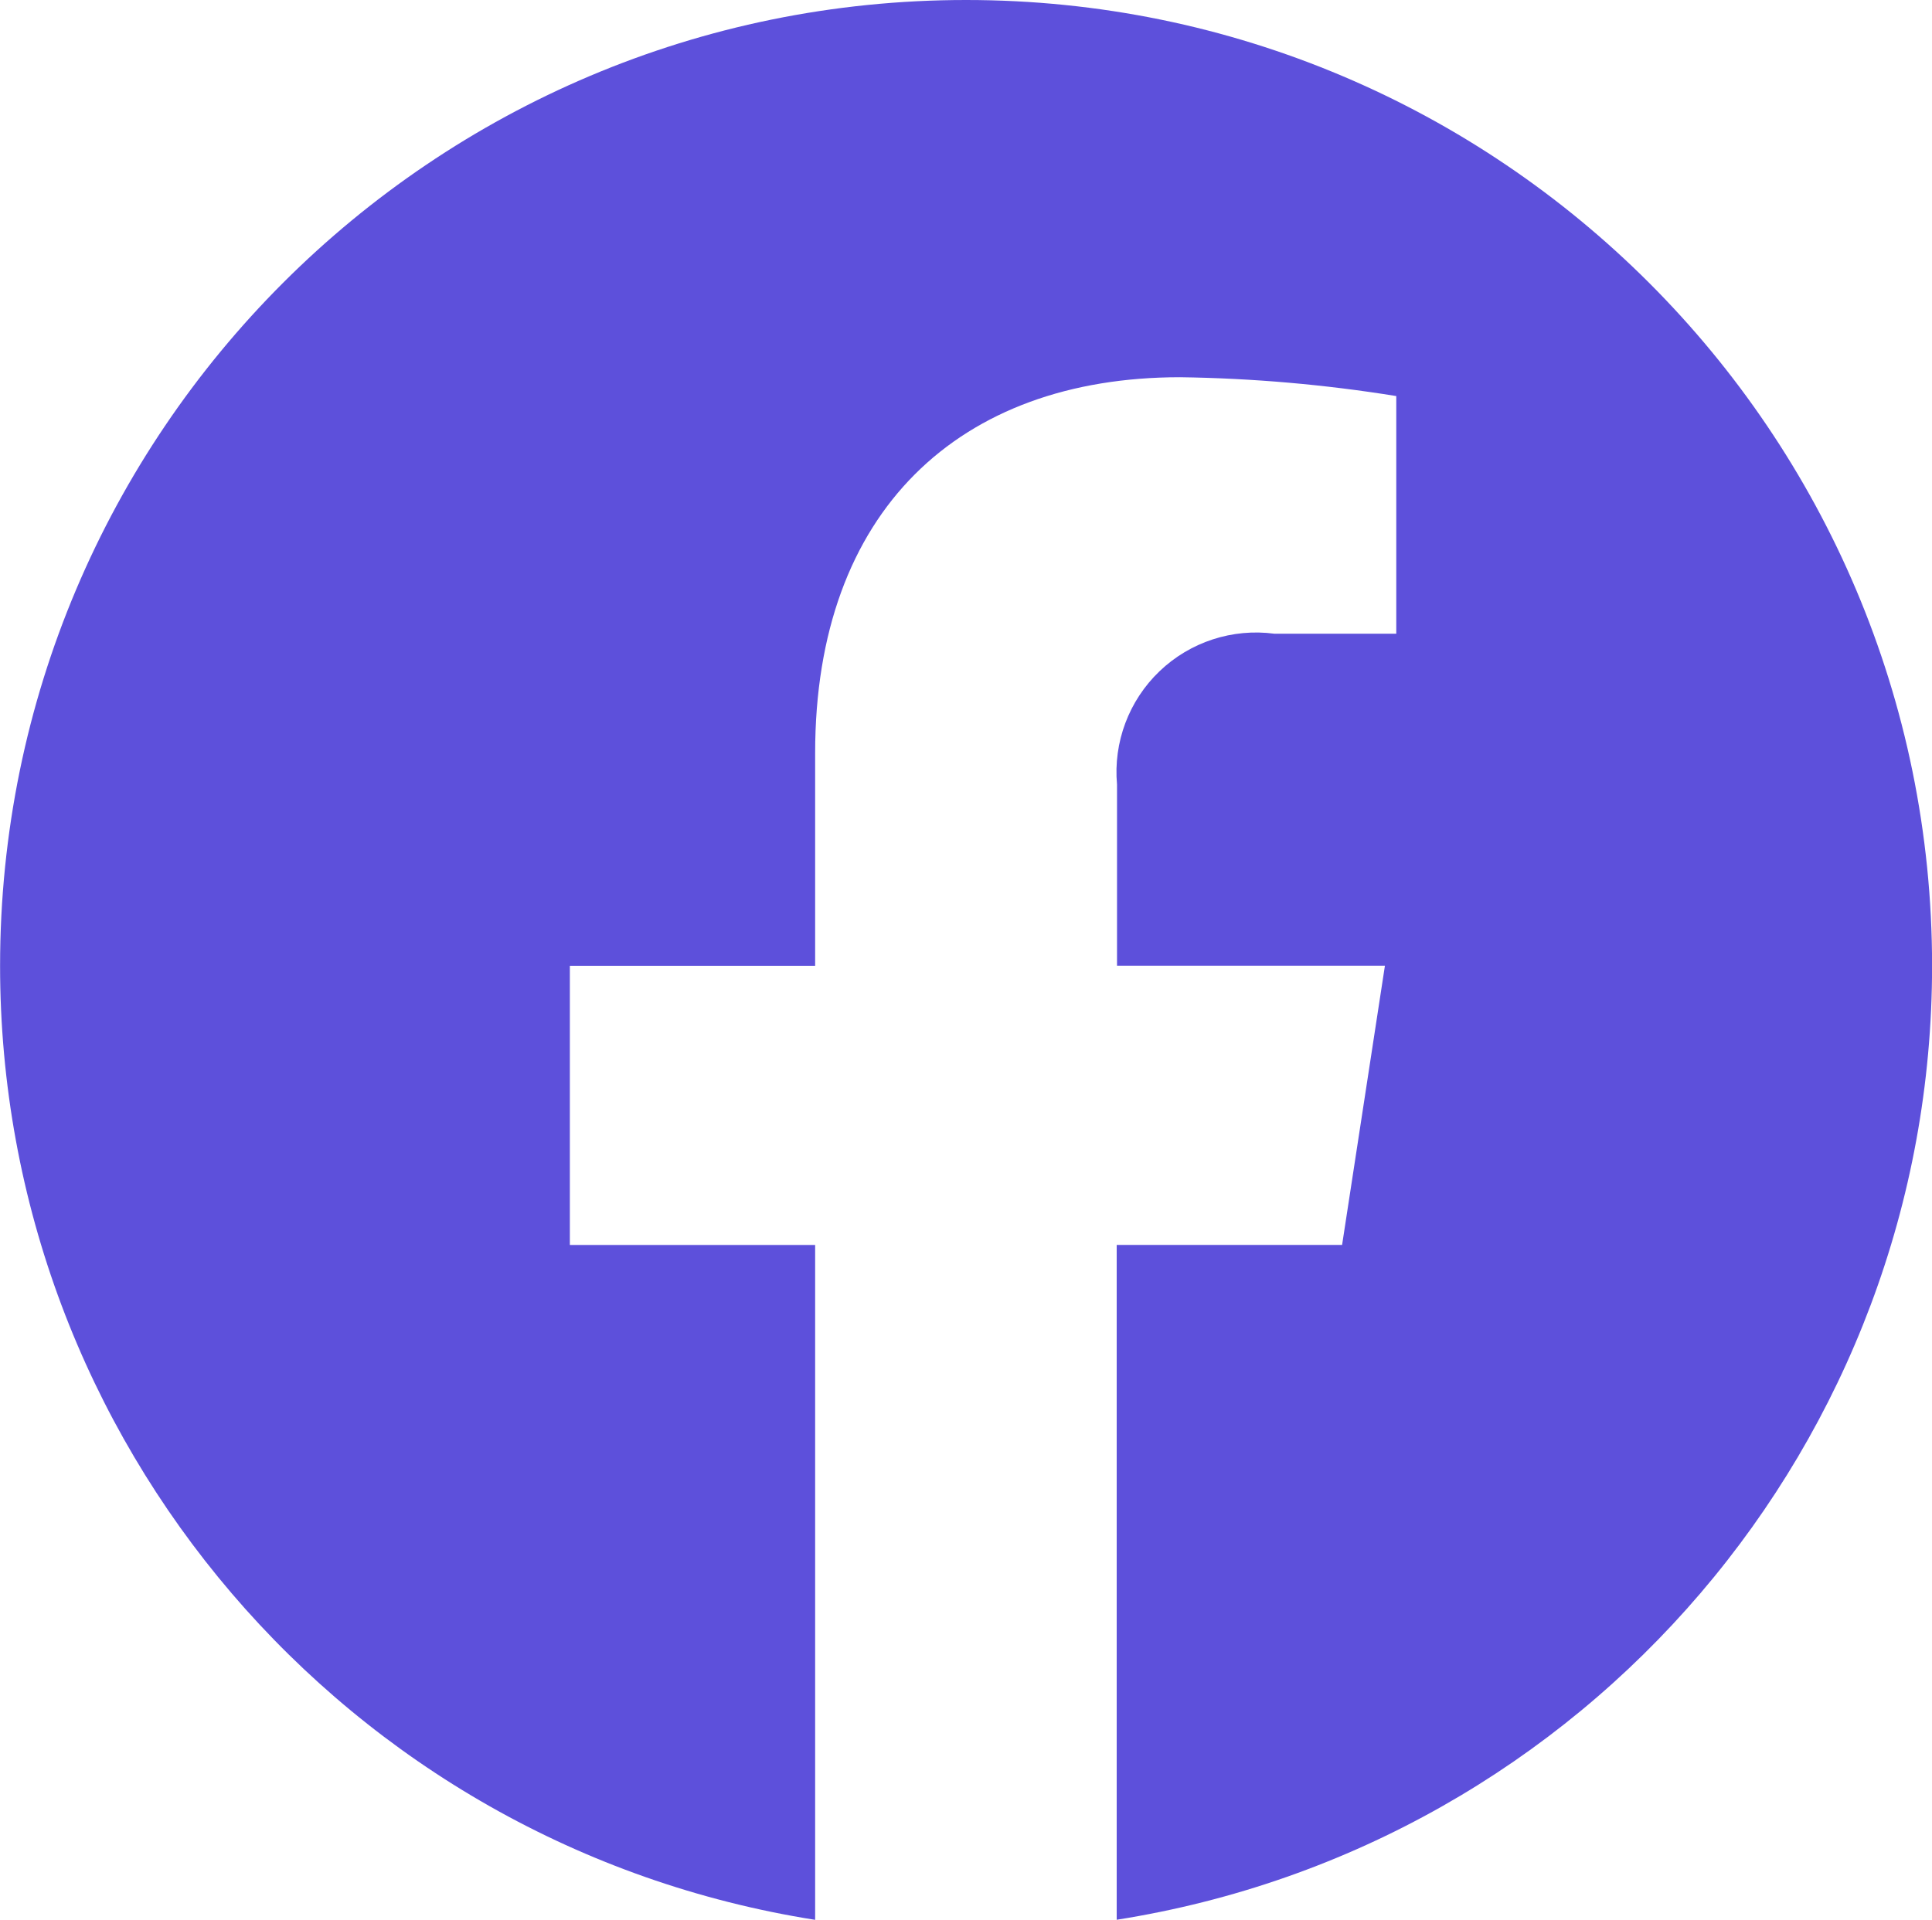
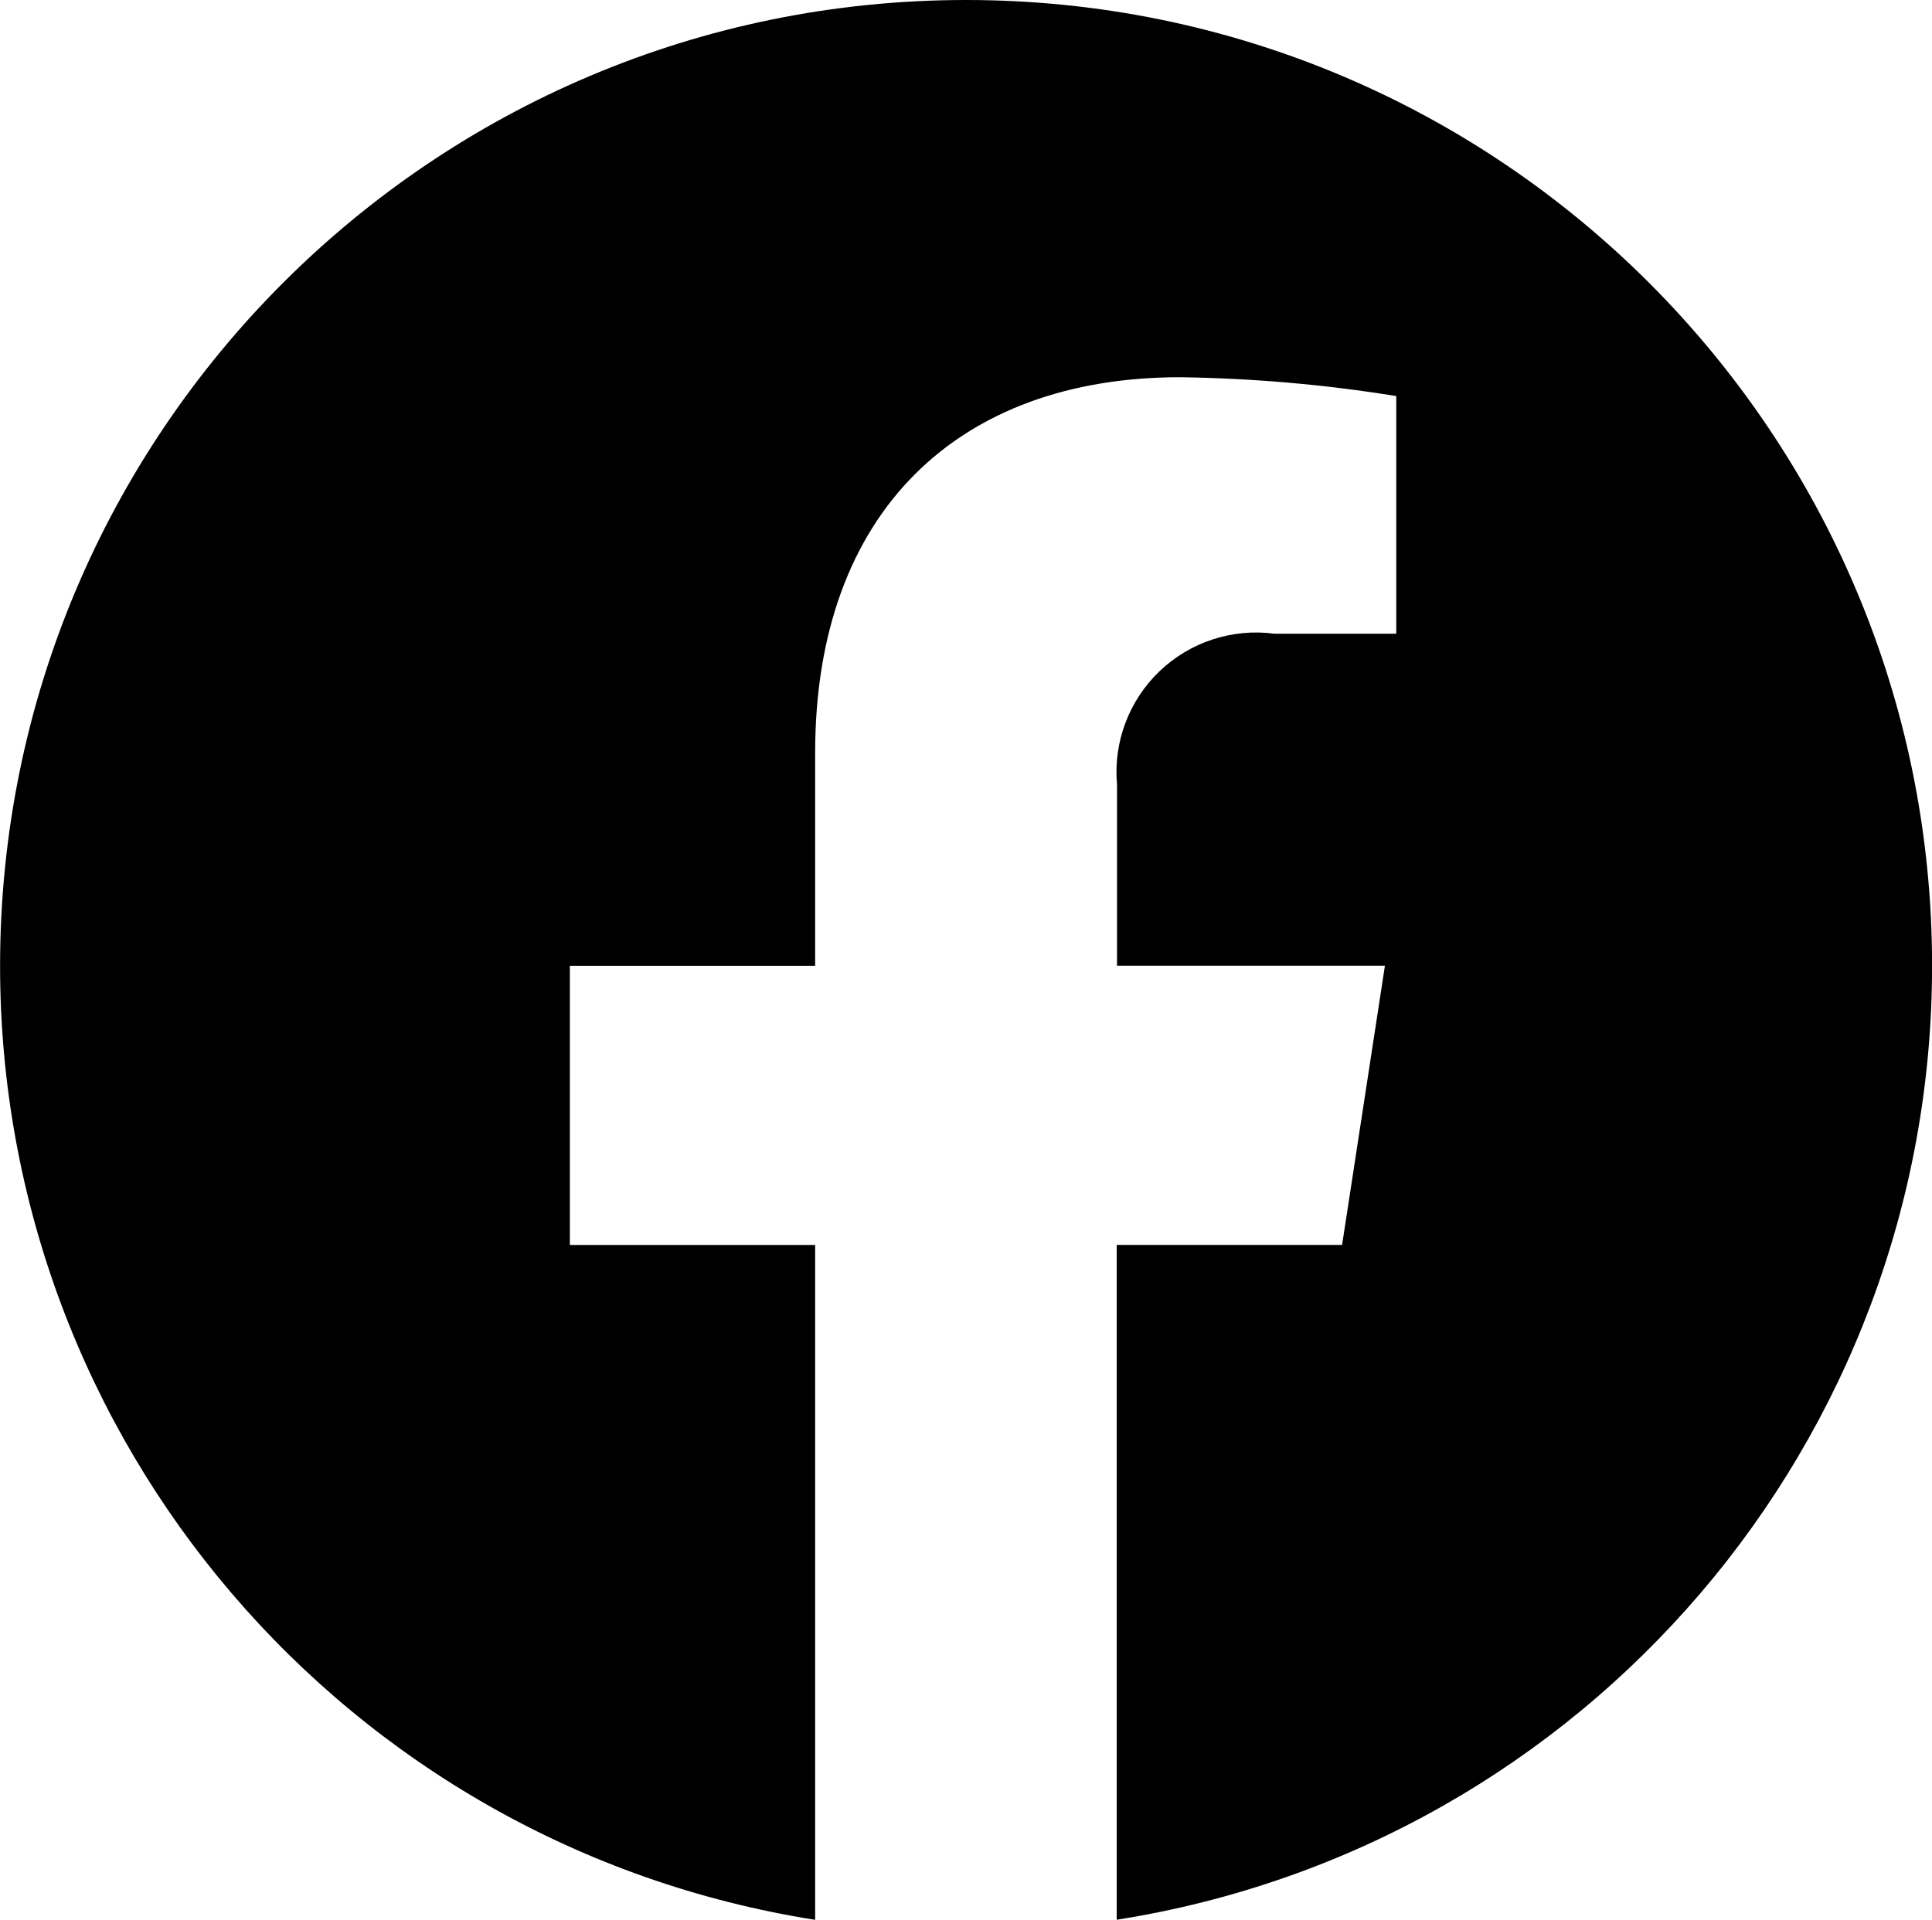
<svg xmlns="http://www.w3.org/2000/svg" width="24" height="23.854" viewBox="0 0 24 23.854">
-   <path id="Tracé_9" data-name="Tracé 9" d="M-395.3,445.417a12,12,0,0,0-12-12,12,12,0,0,0-12,12,12,12,0,0,0,10.125,11.854v-8.385h-3.047v-3.469h3.047v-2.644c0-3.008,1.792-4.669,4.533-4.669a18.456,18.456,0,0,1,2.686.234v2.953h-1.513a1.734,1.734,0,0,0-1.956,1.874v2.251h3.328l-.532,3.469h-2.8v8.385A12,12,0,0,0-395.3,445.417Z" transform="translate(419.301 -433.417)" fill="#5d50db" />
+   <path id="Tracé_9" data-name="Tracé 9" d="M-395.3,445.417a12,12,0,0,0-12-12,12,12,0,0,0-12,12,12,12,0,0,0,10.125,11.854v-8.385h-3.047v-3.469h3.047v-2.644c0-3.008,1.792-4.669,4.533-4.669a18.456,18.456,0,0,1,2.686.234v2.953h-1.513a1.734,1.734,0,0,0-1.956,1.874v2.251h3.328l-.532,3.469h-2.8v8.385A12,12,0,0,0-395.3,445.417Z" transform="translate(419.301 -433.417)" fill="currentColor" />
</svg>
